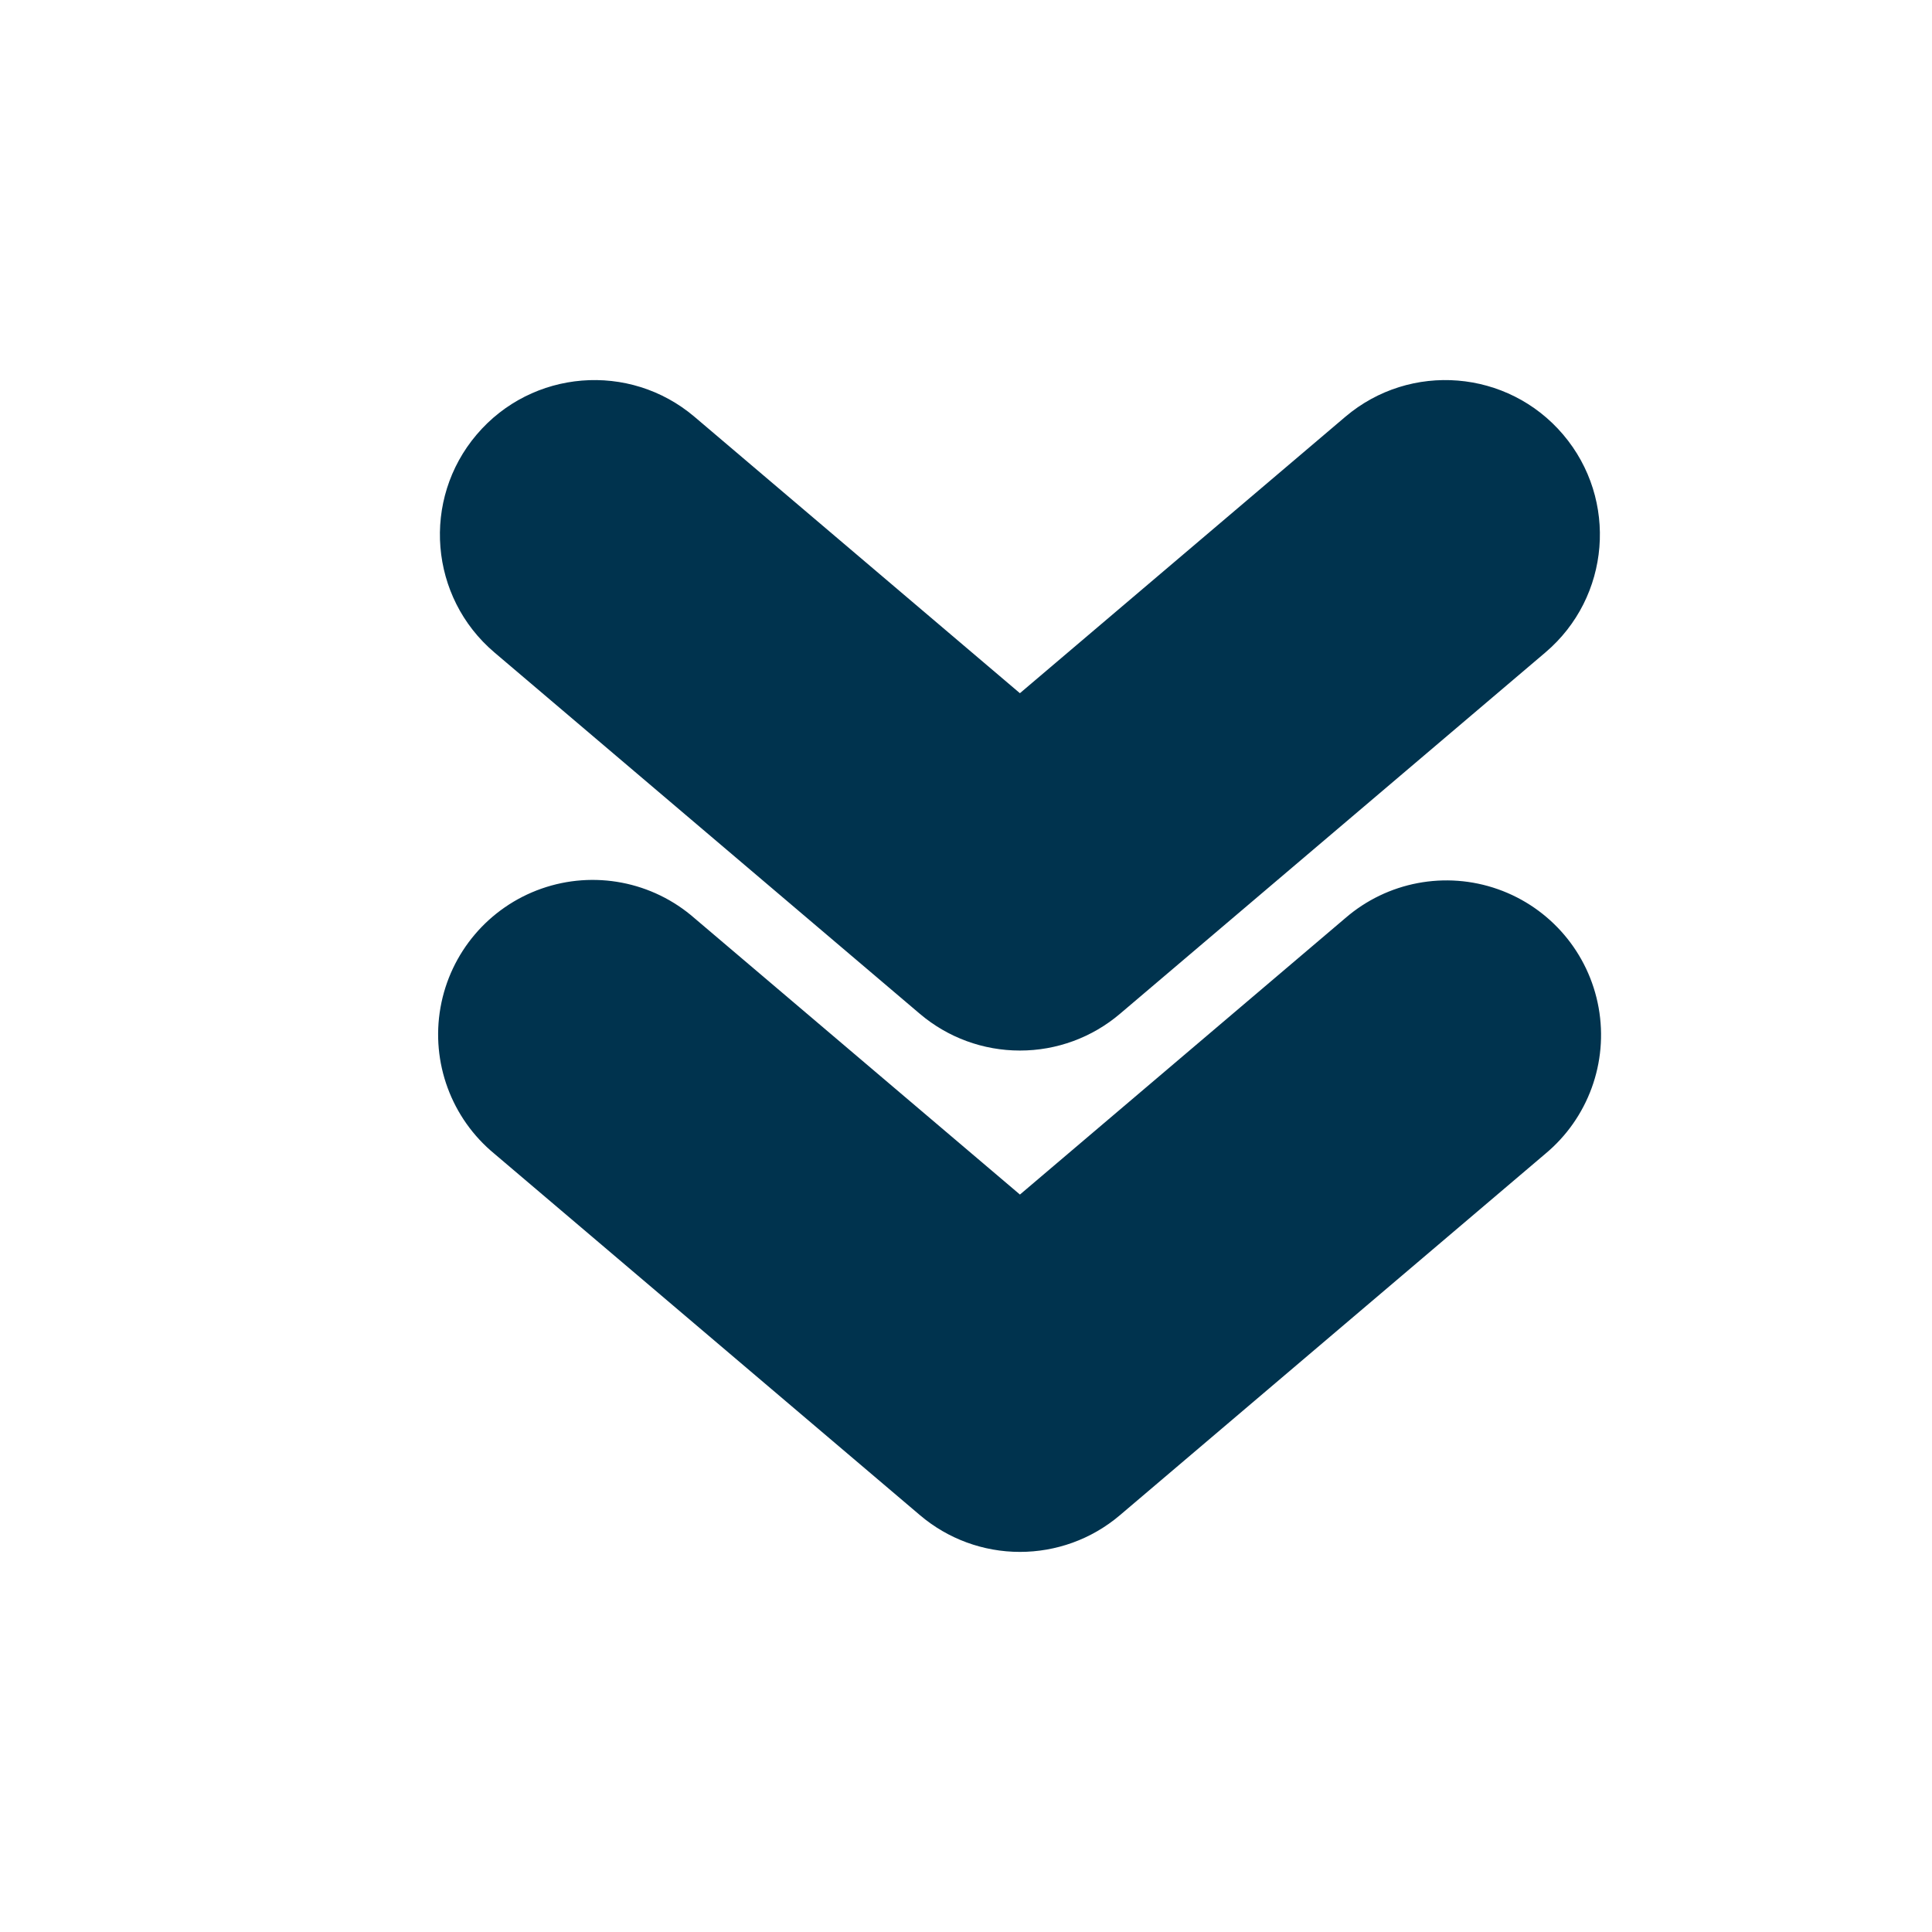
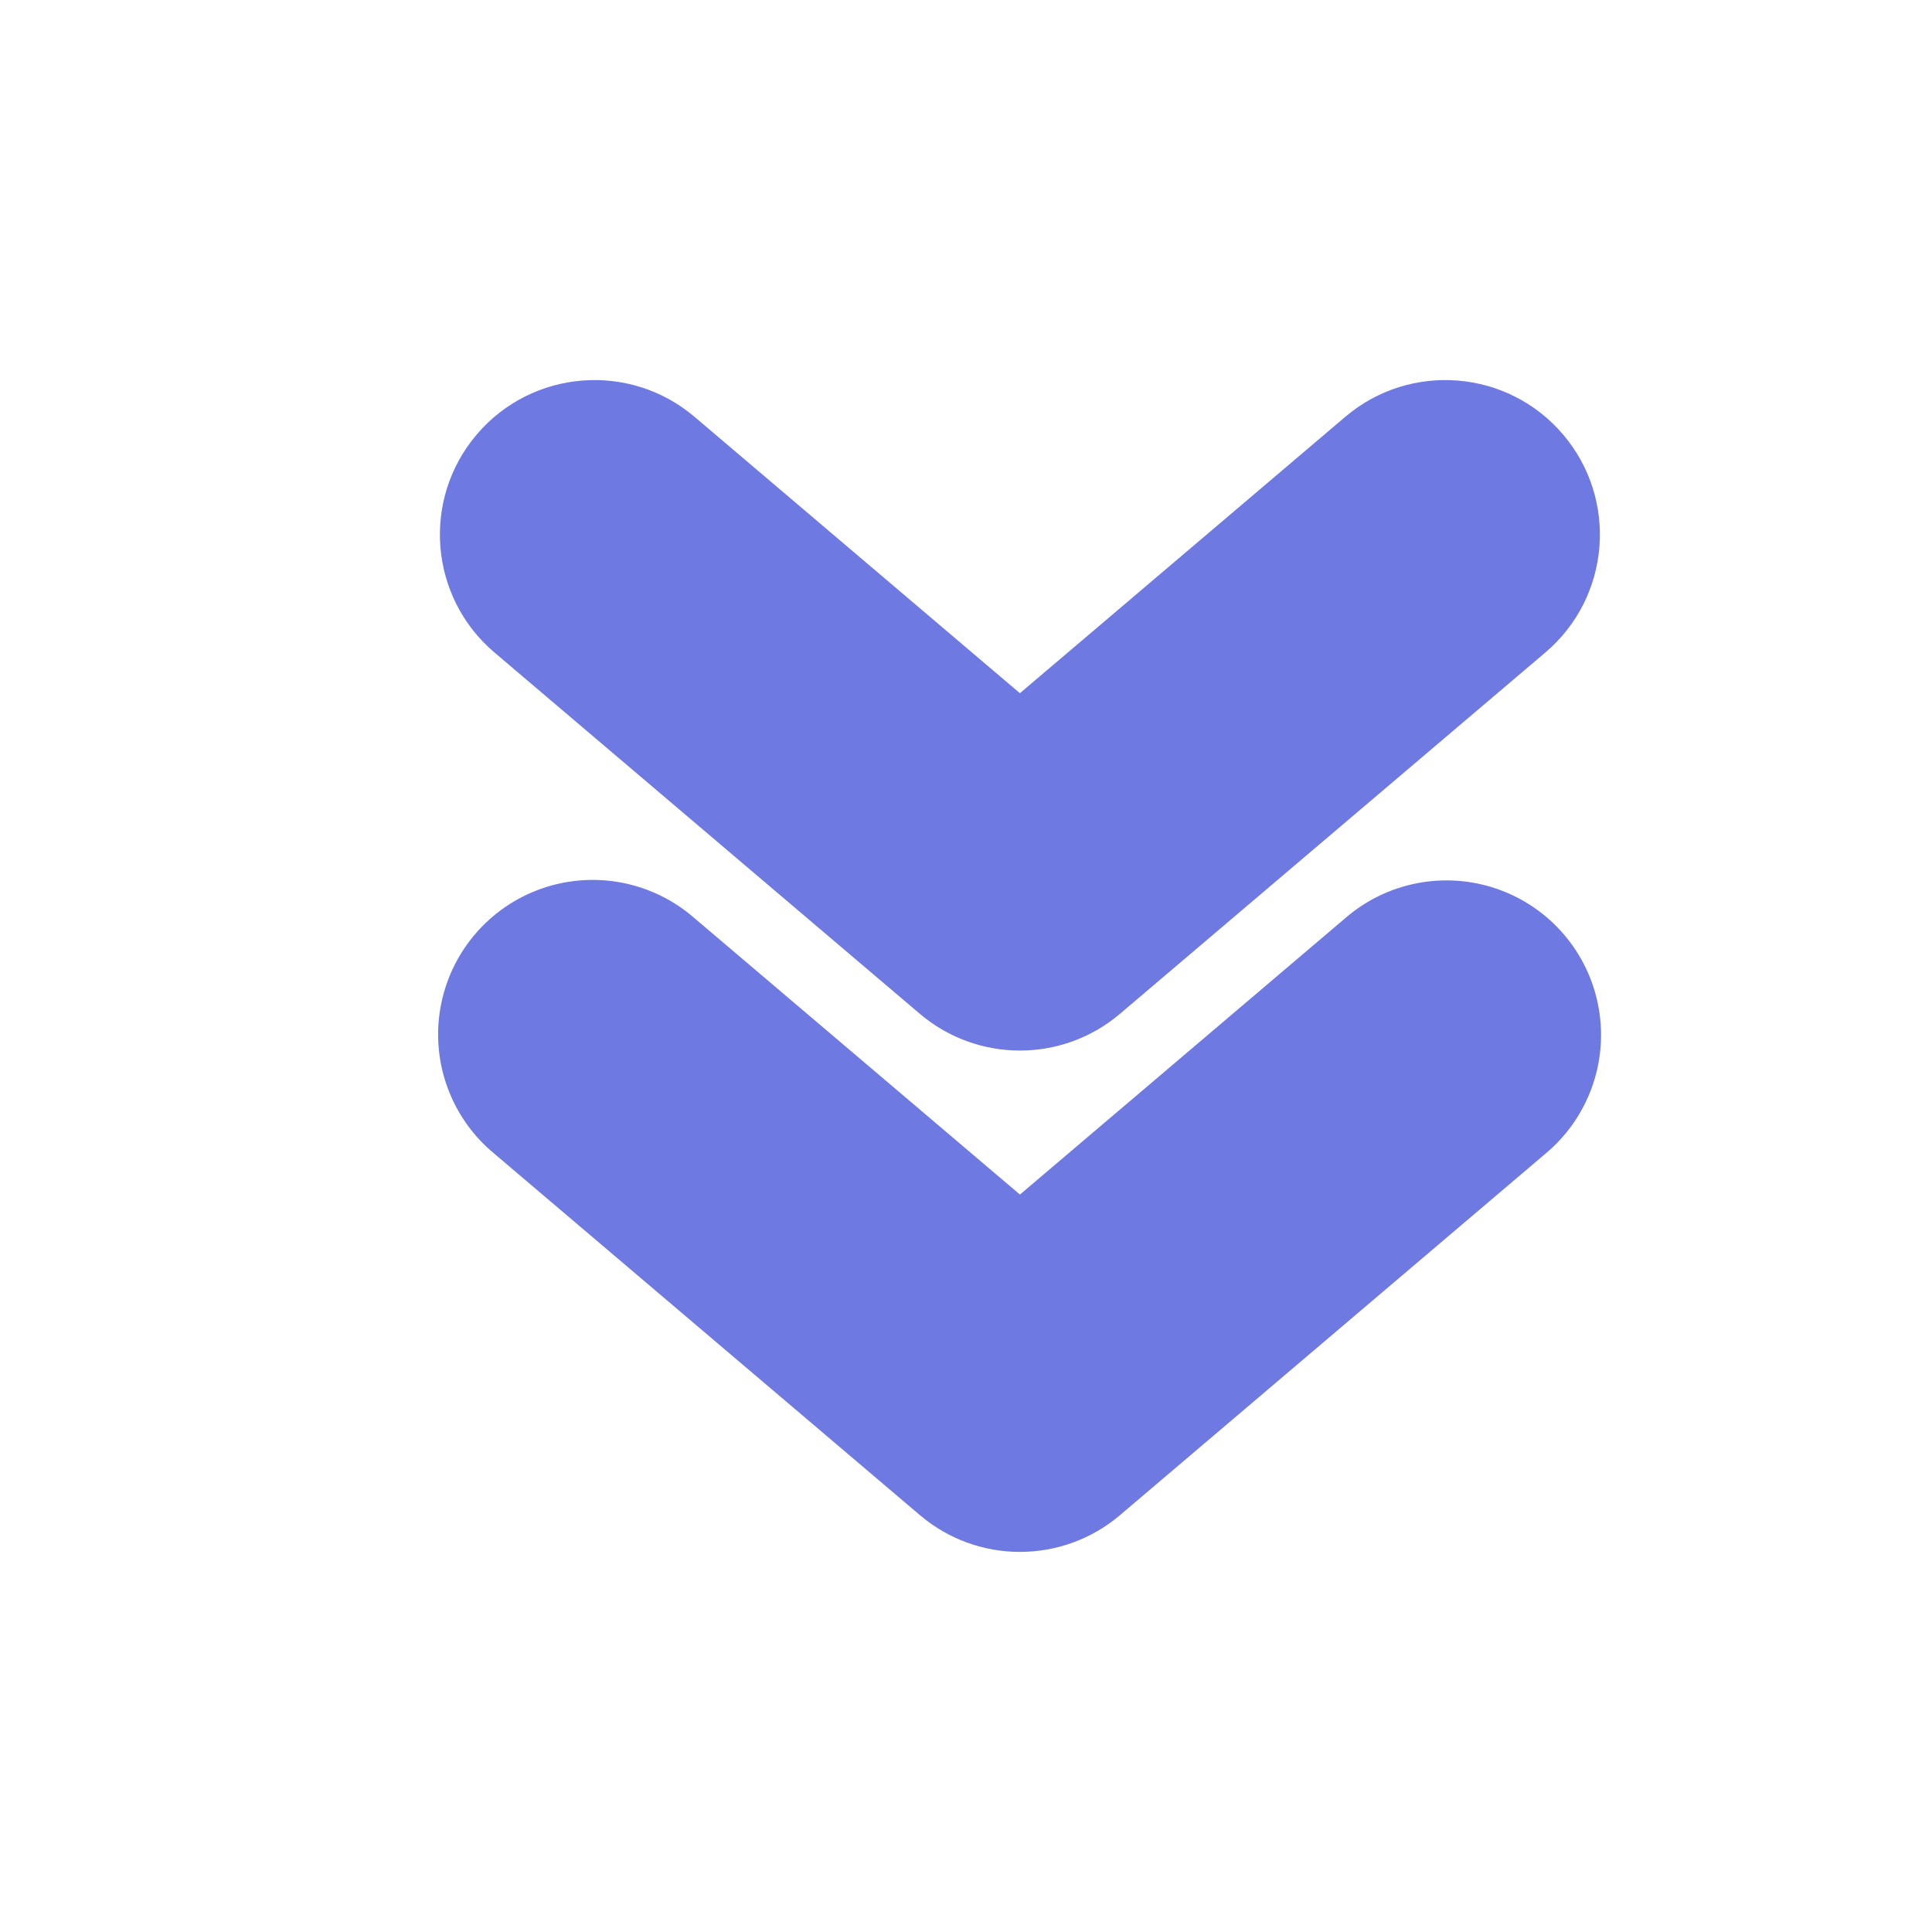
<svg xmlns="http://www.w3.org/2000/svg" t="1556034565467" class="icon" style="" viewBox="0 0 1024 1024" version="1.1" p-id="17807" width="16" height="16">
  <defs>
    <style type="text/css" />
  </defs>
-   <path d="M540.57 556.81a81.818 81.818 0 0 1-53.043-19.476l-225.485-191.529a81.92 81.92 0 1 1 106.086-124.867l172.442 146.473 172.442-146.473a81.92 81.92 0 0 1 106.086 124.867l-225.485 191.529a81.715 81.715 0 0 1-53.043 19.476z m53.064 246.231l225.444-191.529a81.92 81.92 0 1 0-106.086-124.846l-172.401 146.473-172.483-146.473a81.92 81.92 0 1 0-106.045 124.867l225.526 191.529a81.715 81.715 0 0 0 53.002 19.476c18.883 0 37.765-6.492 53.043-19.497z" p-id="17808" fill="#00334e" />
+   <path d="M540.57 556.81a81.818 81.818 0 0 1-53.043-19.476l-225.485-191.529a81.92 81.92 0 1 1 106.086-124.867l172.442 146.473 172.442-146.473a81.92 81.92 0 0 1 106.086 124.867l-225.485 191.529a81.715 81.715 0 0 1-53.043 19.476z m53.064 246.231l225.444-191.529a81.92 81.92 0 1 0-106.086-124.846l-172.401 146.473-172.483-146.473a81.92 81.92 0 1 0-106.045 124.867l225.526 191.529a81.715 81.715 0 0 0 53.002 19.476c18.883 0 37.765-6.492 53.043-19.497z" p-id="17808" fill="#6E79E1" />
</svg>
